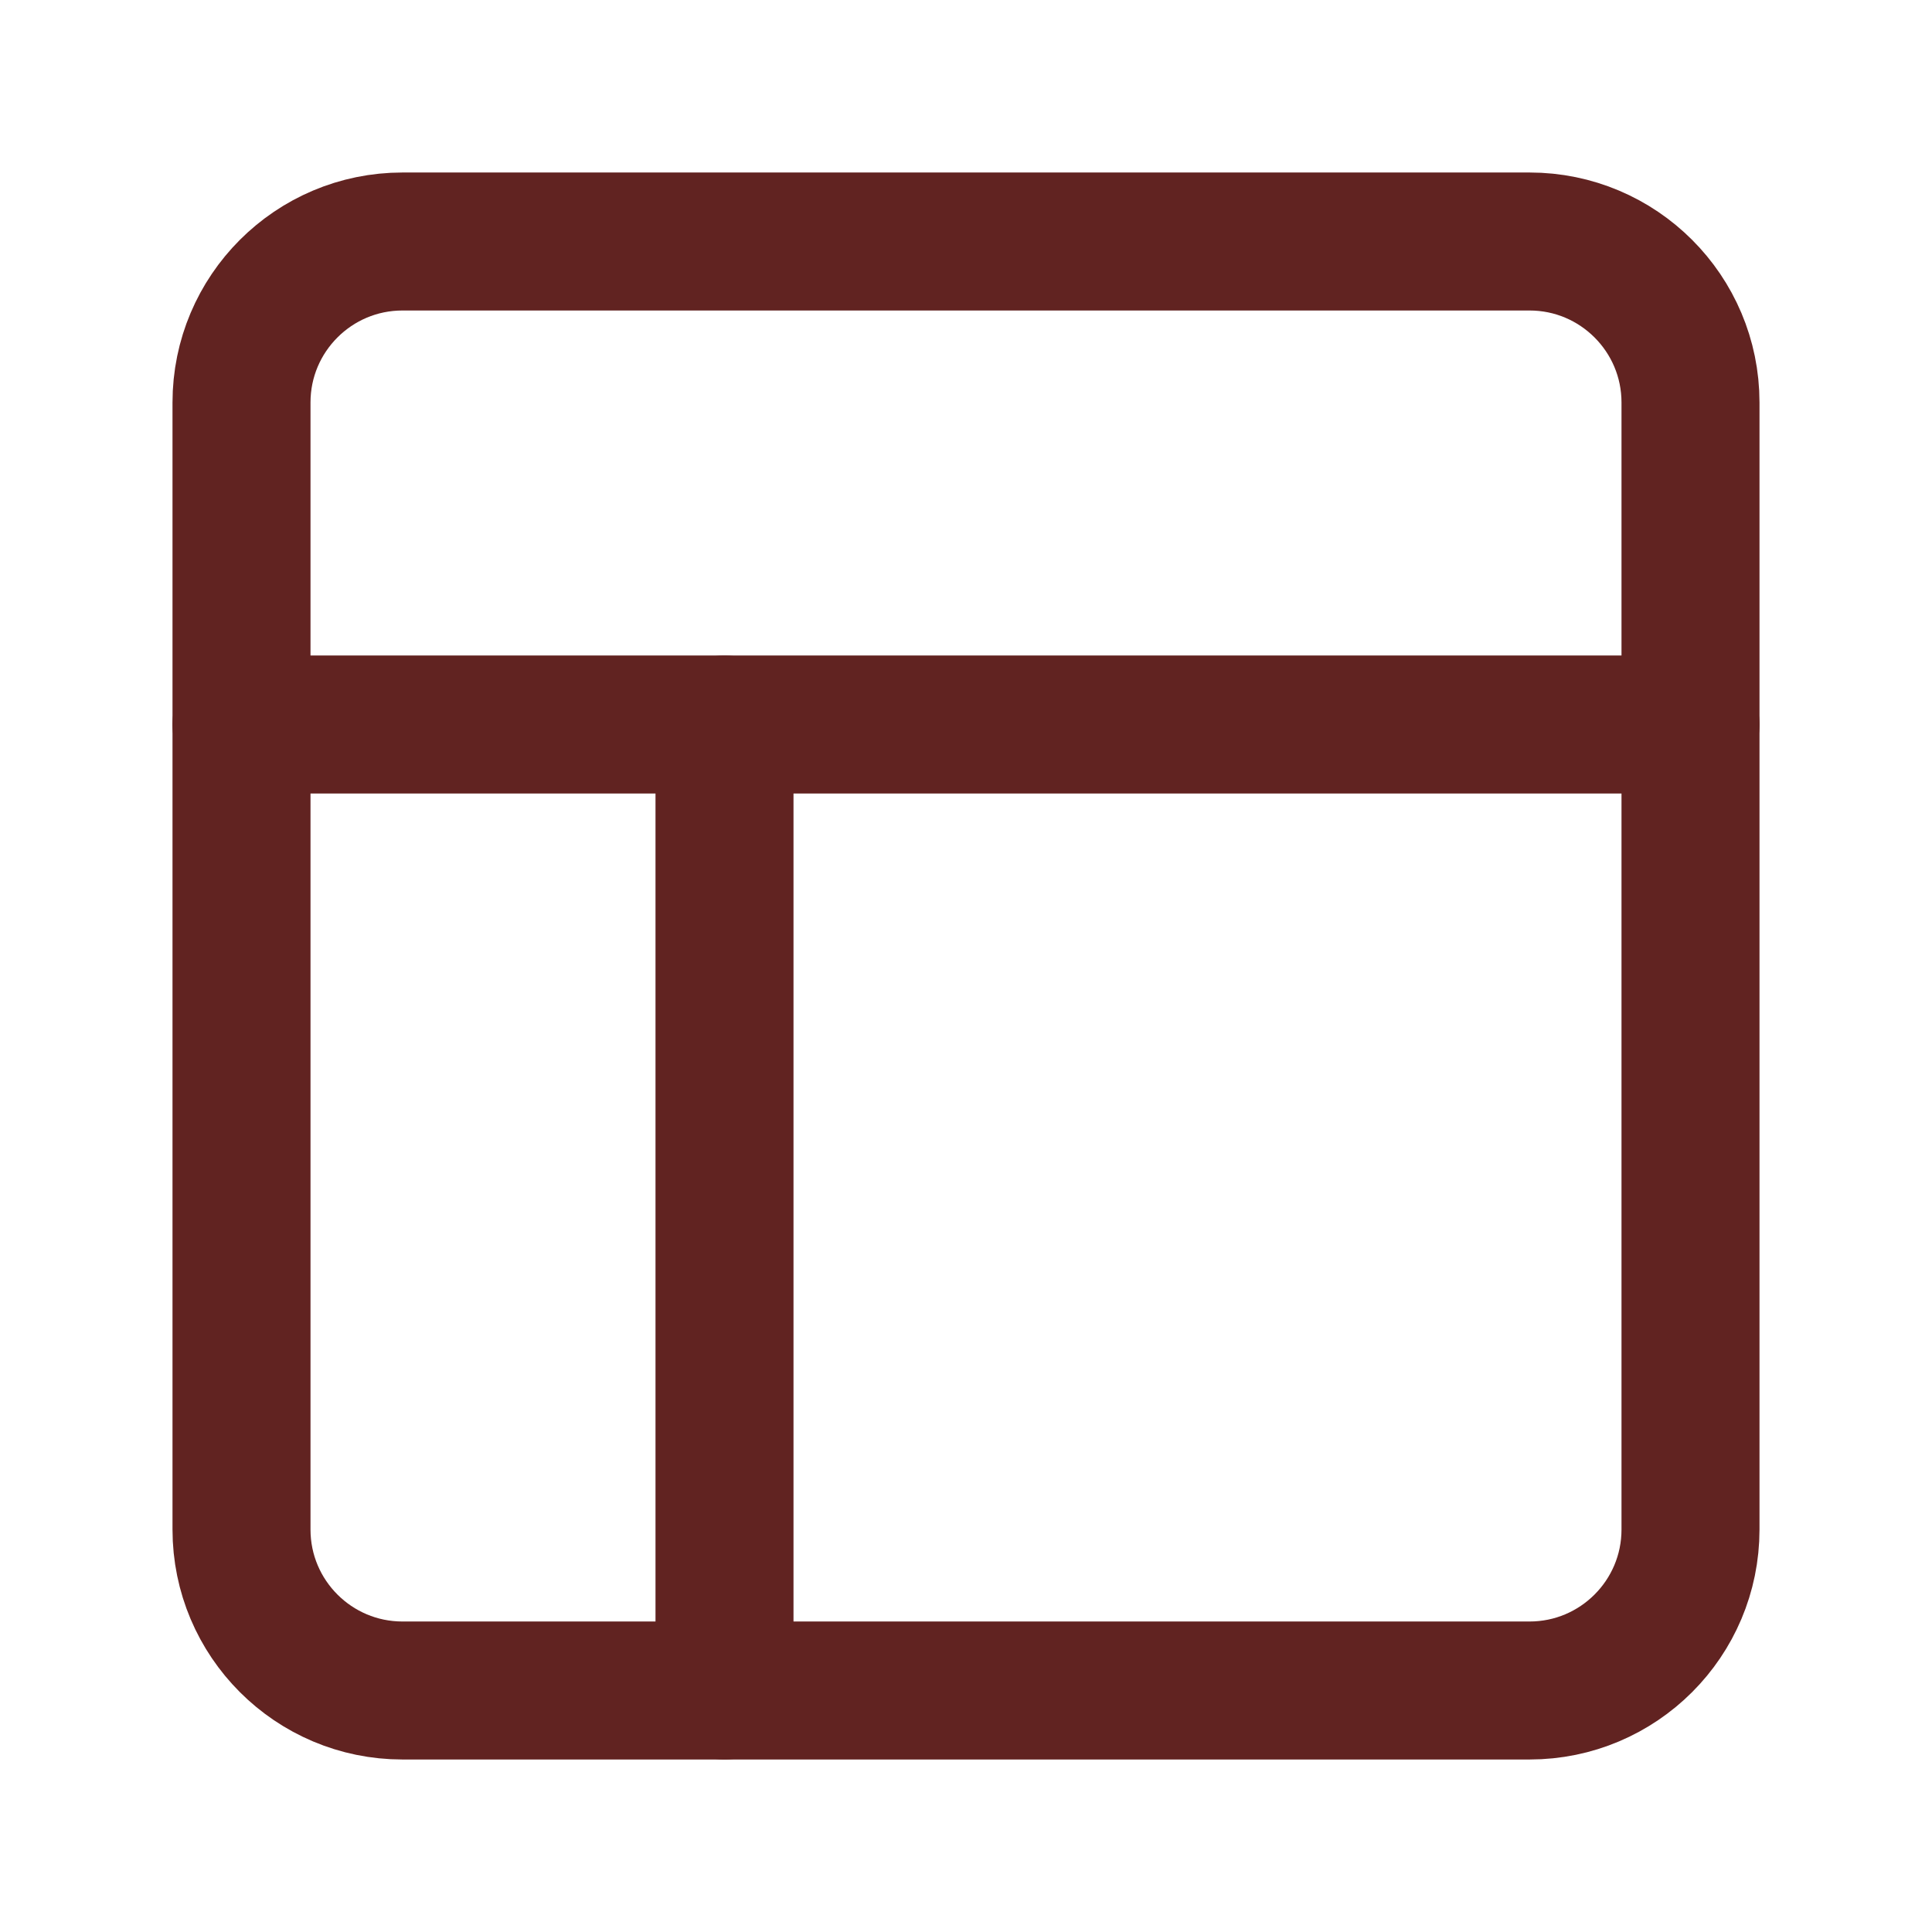
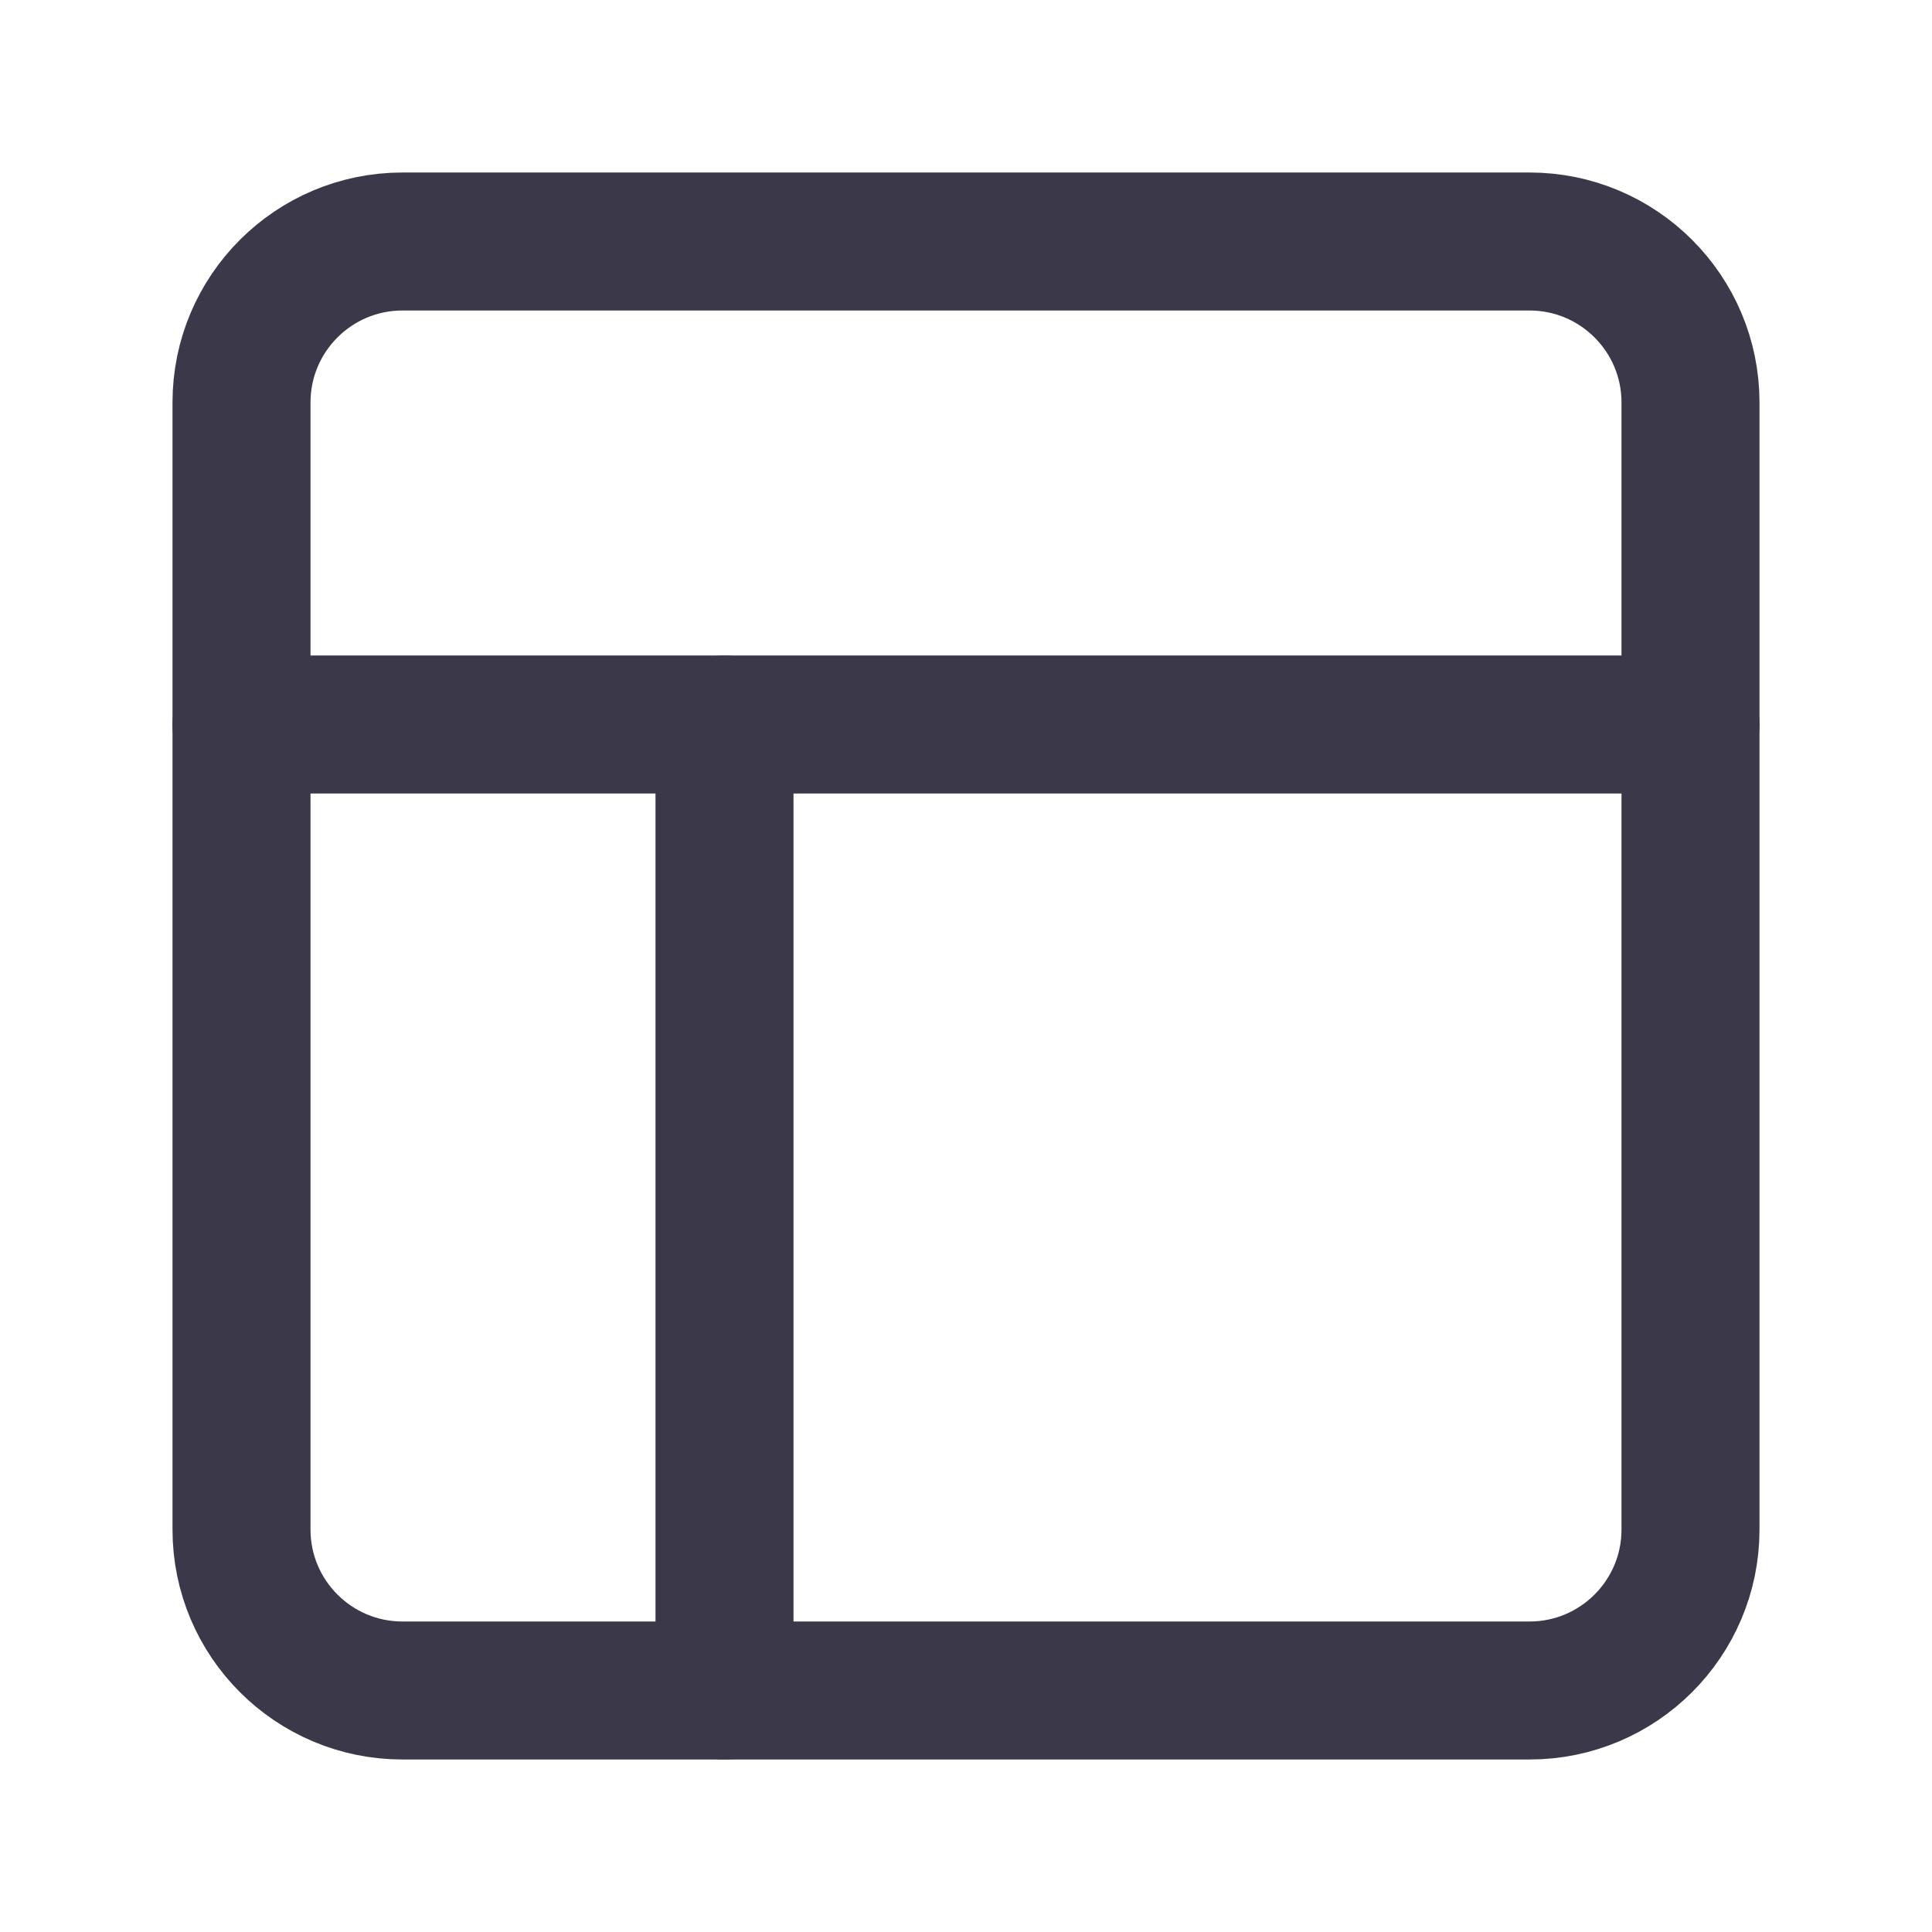
<svg xmlns="http://www.w3.org/2000/svg" width="28" height="28" viewBox="0 0 28 28" fill="none">
-   <path d="M22.167 3.5H5.833C4.545 3.5 3.5 4.545 3.5 5.833V22.167C3.5 23.455 4.545 24.5 5.833 24.5H22.167C23.455 24.5 24.5 23.455 24.5 22.167V5.833C24.5 4.545 23.455 3.5 22.167 3.5Z" stroke="#612321" stroke-width="2" stroke-linecap="round" stroke-linejoin="round" />
-   <path d="M3.5 10.5H24.5" stroke="#612321" stroke-width="2" stroke-linecap="round" stroke-linejoin="round" />
-   <path d="M10.5 24.5V10.5" stroke="#612321" stroke-width="2" stroke-linecap="round" stroke-linejoin="round" />
+   <path d="M22.167 3.5H5.833C4.545 3.5 3.5 4.545 3.5 5.833V22.167C3.5 23.455 4.545 24.5 5.833 24.5H22.167C23.455 24.5 24.5 23.455 24.5 22.167V5.833C24.5 4.545 23.455 3.5 22.167 3.5Z" stroke="#3B3949" stroke-width="2" stroke-linecap="round" stroke-linejoin="round" />
+   <path d="M3.5 10.5H24.5" stroke="#3B3949" stroke-width="2" stroke-linecap="round" stroke-linejoin="round" />
+   <path d="M10.5 24.5V10.5" stroke="#3B3949" stroke-width="2" stroke-linecap="round" stroke-linejoin="round" />
</svg>
